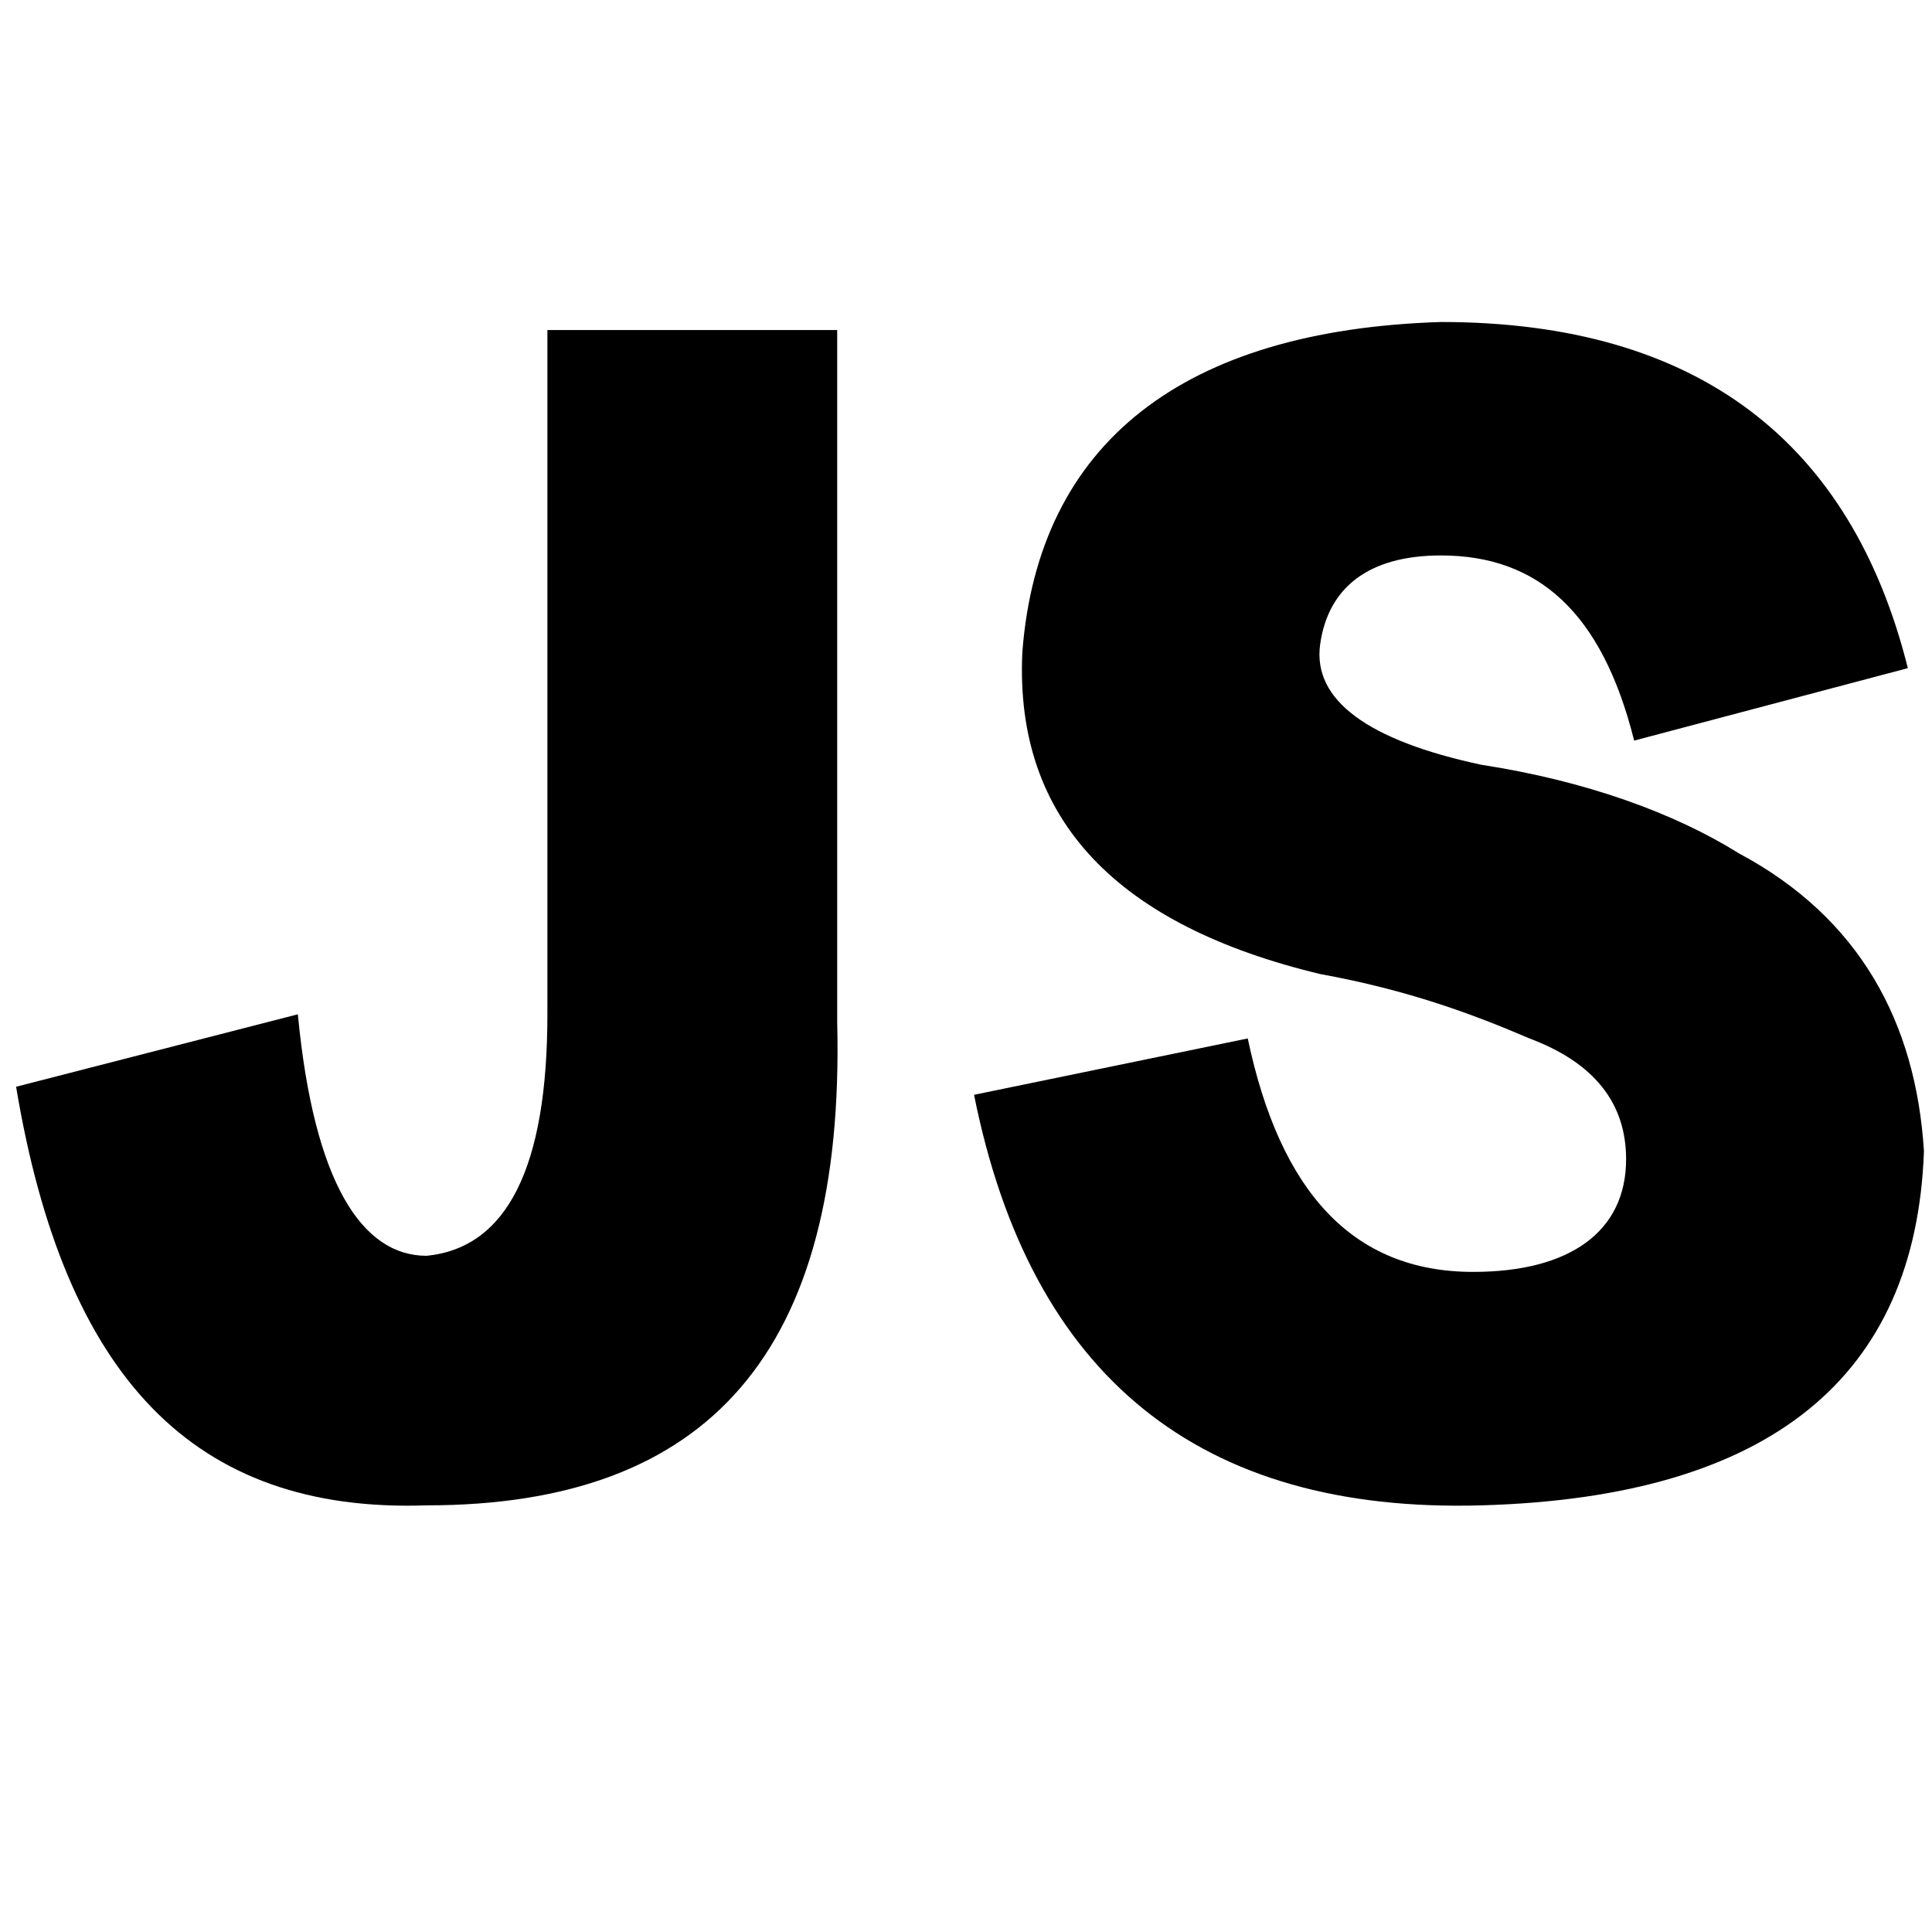
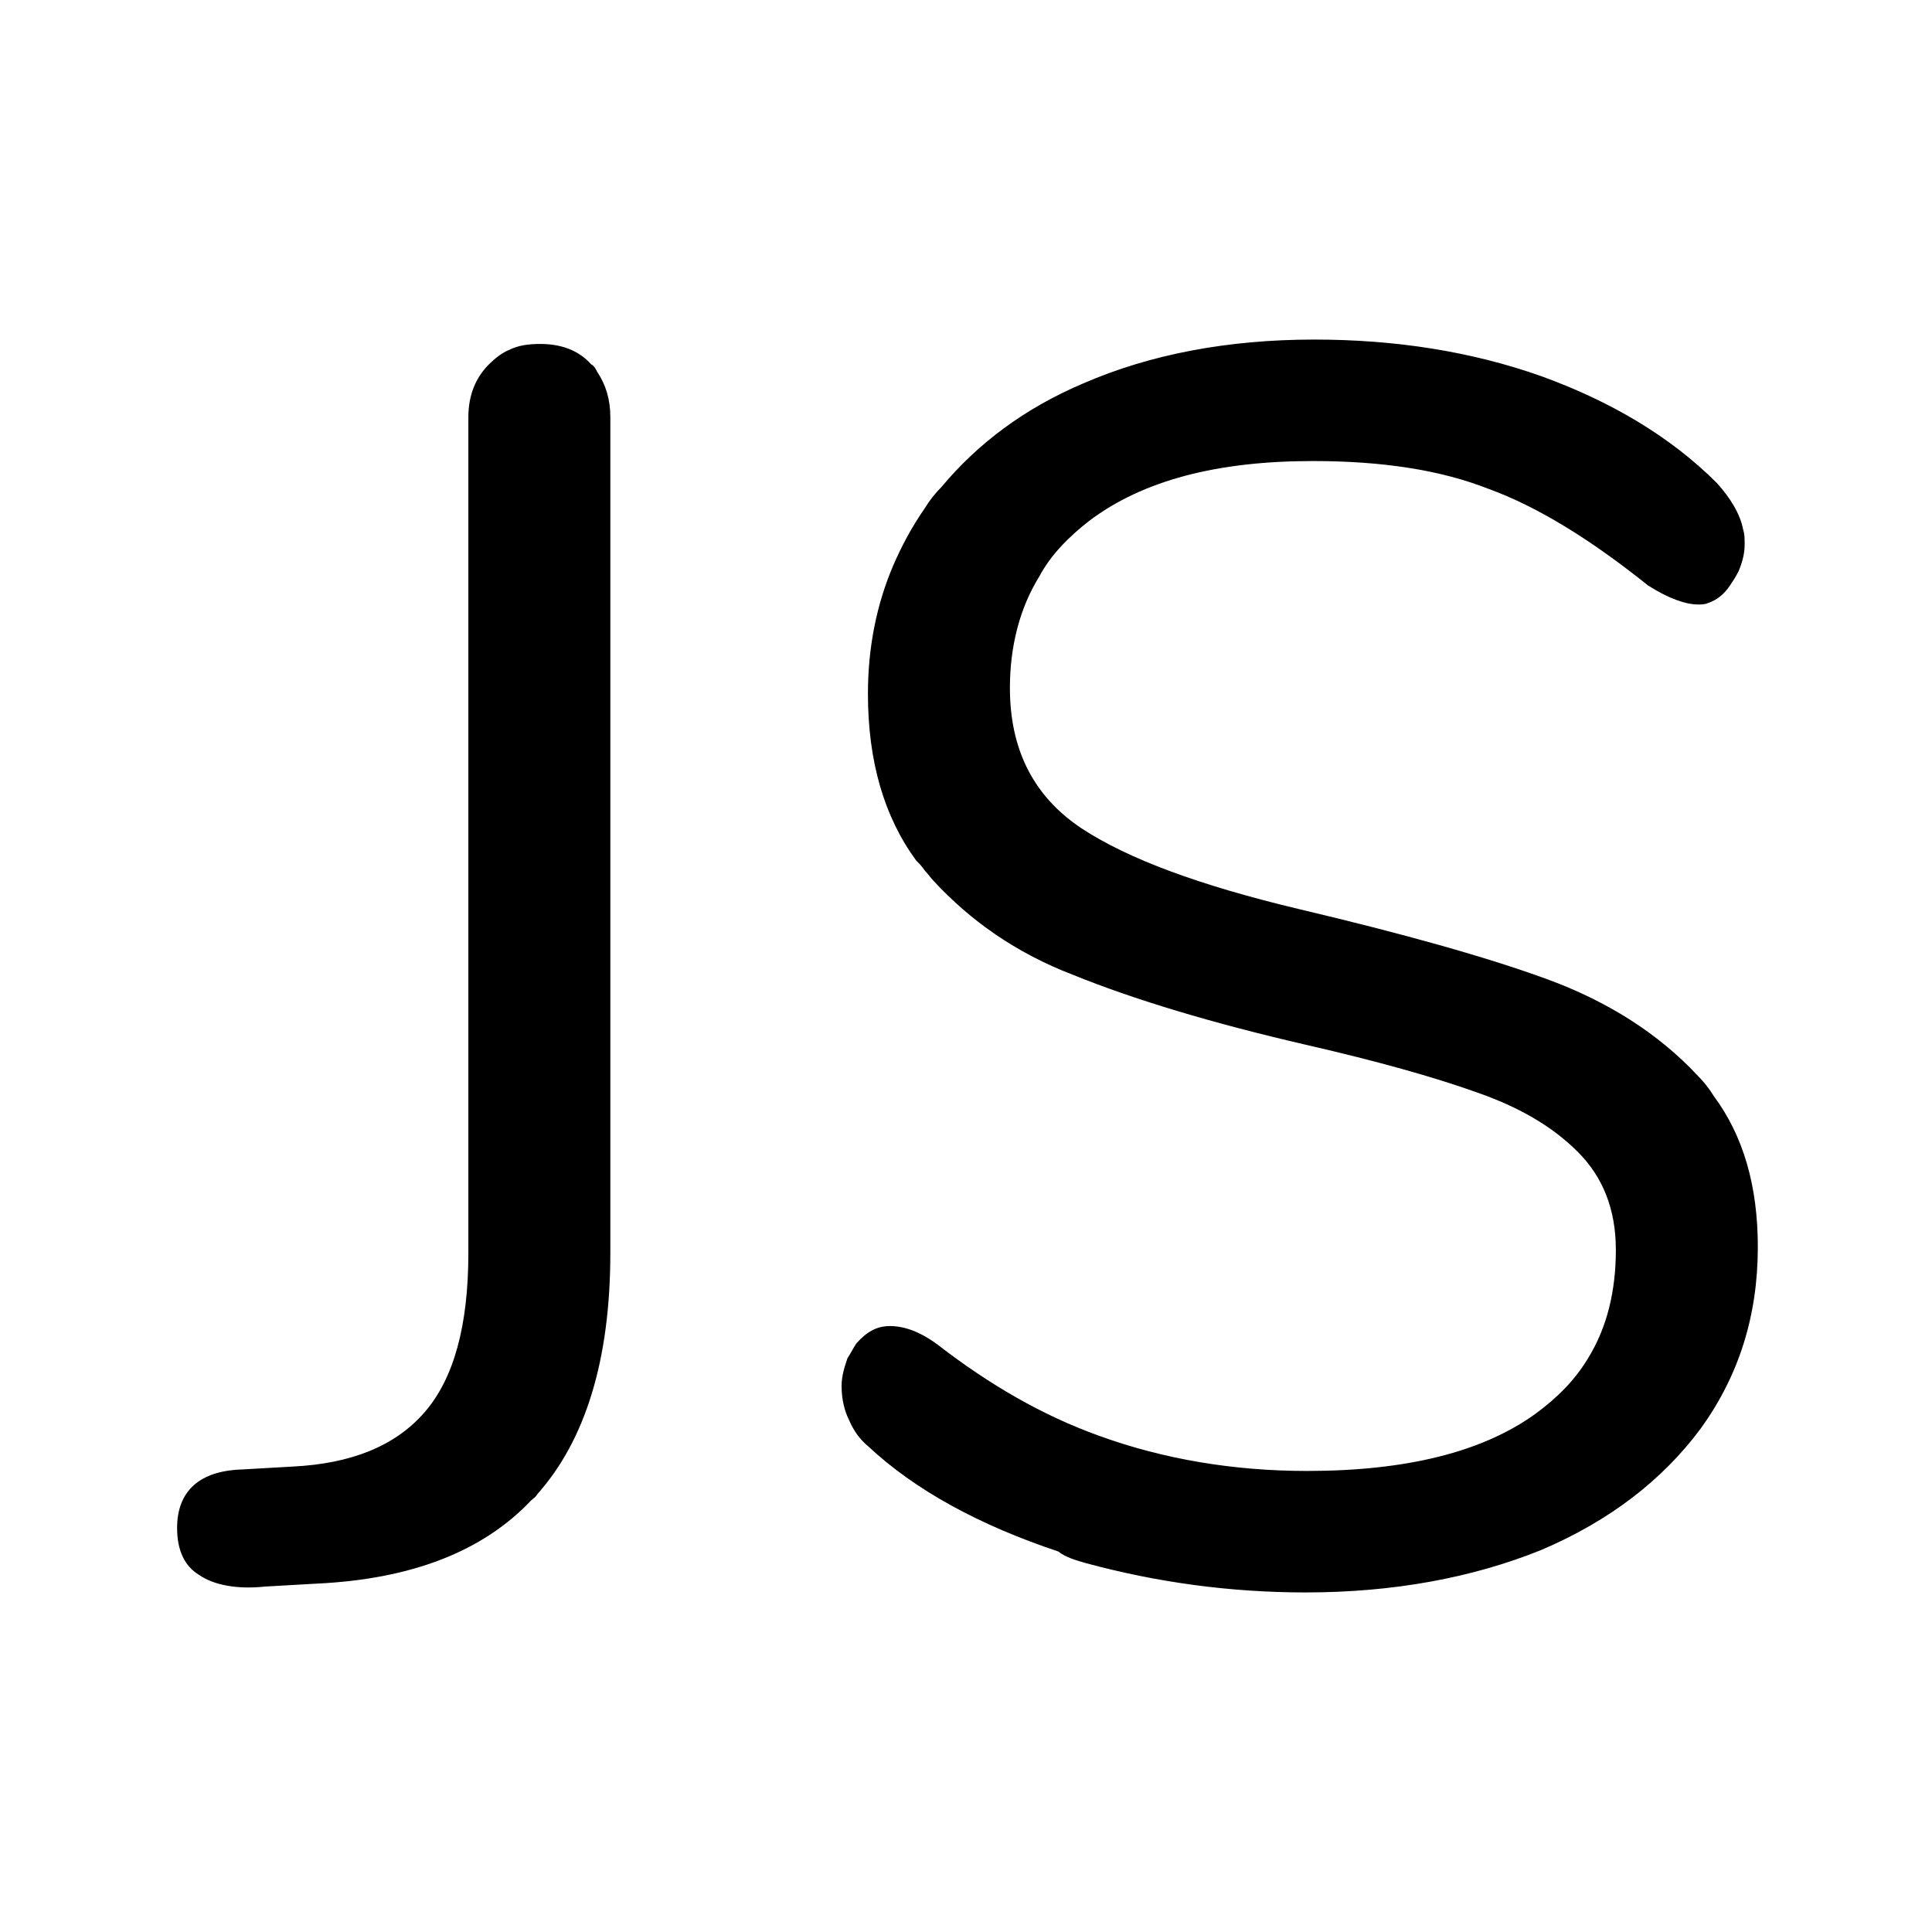
- <svg xmlns="http://www.w3.org/2000/svg" version="1.1" id="图层_1" x="0px" y="0px" viewBox="0 0 24 24" style="enable-background:new 0 0 24 24;" xml:space="preserve">
-   <g>
-     <path class="st0" d="M6.8,12.6c0,1.9-0.5,2.9-1.5,3c-0.8,0-1.4-0.9-1.6-3l-3.5,0.9c0.6,3.6,2.2,5.3,5.1,5.2c3.5,0,5.2-1.9,5.1-6   V4.1H6.8V12.6z" />
-     <path class="st0" d="M21.6,10.6c-0.8-0.5-1.9-0.9-3.2-1.1c-1.4-0.3-2.1-0.8-2-1.5s0.6-1.1,1.5-1.1c1.2,0,2,0.7,2.4,2.3l3.4-0.9   C23,5.5,21.1,4,17.9,4c-3.2,0.1-5,1.5-5.2,4.1c-0.1,2.1,1.2,3.4,3.7,4c1.1,0.2,1.9,0.5,2.6,0.8c0.8,0.3,1.2,0.8,1.2,1.5   c0,0.9-0.7,1.4-1.9,1.4c-1.5,0-2.4-1-2.8-2.9l-3.4,0.7c0.7,3.5,2.8,5.2,6.3,5.1c3.6-0.1,5.4-1.6,5.5-4.4   C23.8,12.7,23.1,11.4,21.6,10.6z" />
-   </g>
+ <svg xmlns="http://www.w3.org/2000/svg" version="1.1" id="图层_1" x="0px" y="0px" viewBox="0 0 132 132" style="enable-background:new 0 0 132 132;" xml:space="preserve">
+   <style type="text/css">
+ 	.st0{fill:none;}
+ 	.st1{fill-rule:evenodd;clip-rule:evenodd;fill:currentColor;}
+ </style>
+   <rect id="size" class="st0" width="132" height="132" />
+   <path id="JS" class="st1" d="M74.2,106.8c4.8,1.3,9.8,2,15,2c6,0,11.4-1,16.1-2.9c4.7-2,8.3-4.8,10.9-8.3c2.6-3.6,3.9-7.7,3.9-12.4  c0-4.2-1-7.6-3-10.3c-0.3-0.5-0.7-1-1.1-1.4c-2.7-2.9-6.2-5.1-10.3-6.6c-4.1-1.5-9.8-3.1-17-4.8c-6.7-1.6-11.6-3.4-14.8-5.5  C70.6,54.4,69,51.2,69,47c0-2.9,0.7-5.5,2-7.6c0.8-1.5,2-2.7,3.4-3.8c3.7-2.8,8.8-4.1,15.3-4.1c4.7,0,8.7,0.6,12,1.9  c3.3,1.2,6.9,3.4,10.9,6.6c1.4,0.9,2.6,1.3,3.4,1.3c0.2,0,0.5,0,0.7-0.1c0.6-0.2,1.1-0.6,1.5-1.2c0.2-0.3,0.4-0.6,0.6-1  c0.2-0.5,0.4-1.1,0.4-1.8c0-0.4,0-0.7-0.1-1c-0.2-1.1-0.9-2.2-1.8-3.2c-3.2-3.2-7.3-5.6-12-7.3c-4.8-1.7-10-2.5-15.5-2.5  c-5.9,0-11.2,1-15.8,3c-4,1.7-7.2,4.1-9.7,7.1c-0.4,0.4-0.8,0.9-1.1,1.4c-0.9,1.3-1.6,2.6-2.2,4c-1.1,2.6-1.7,5.5-1.7,8.7  c0,4.6,1.1,8.4,3.3,11.4c0.2,0.2,0.4,0.4,0.6,0.7c0.2,0.2,0.4,0.5,0.6,0.7c2.5,2.7,5.6,4.9,9.5,6.4c4.2,1.7,9.5,3.3,16,4.8  c4.8,1.1,8.7,2.2,11.5,3.2c2.9,1,5.2,2.3,7,4.1c1.7,1.7,2.6,3.9,2.6,6.7c0,2.8-0.6,5.3-1.9,7.4c-0.9,1.5-2.1,2.7-3.6,3.8  c-3.6,2.6-8.8,3.9-15.6,3.9c-5,0-9.8-0.8-14.2-2.4c-3.9-1.4-7.5-3.5-11-6.2c-1.2-0.9-2.3-1.3-3.3-1.3c-0.9,0-1.6,0.4-2.3,1.2  c-0.2,0.3-0.4,0.7-0.6,1c-0.2,0.6-0.4,1.2-0.4,1.9c0,0.9,0.2,1.7,0.5,2.3c0.3,0.7,0.7,1.3,1.3,1.8c3.2,3,7.6,5.4,13,7.2  C72.8,106.4,73.5,106.6,74.2,106.8z M13.6,107.6c1,0.7,2.6,1,4.5,0.8l3.5-0.2c6.5-0.3,11.4-2.2,14.7-5.7c0.1-0.1,0.3-0.2,0.4-0.4  c3.3-3.7,5-9.2,5-16.5V28.5c0-1.2-0.3-2.2-0.9-3.1c-0.1-0.2-0.2-0.4-0.4-0.5c-0.9-1-2.1-1.4-3.5-1.4c-0.8,0-1.5,0.1-2.1,0.4  c-0.5,0.2-1,0.6-1.4,1C32.5,25.8,32,27,32,28.5v57.1c0,5-1,8.6-3,10.9c-2,2.3-5,3.5-9,3.7l-3.5,0.2c-2.9,0.1-4.4,1.5-4.4,4  C12.1,105.9,12.6,107,13.6,107.6z" />
</svg>
